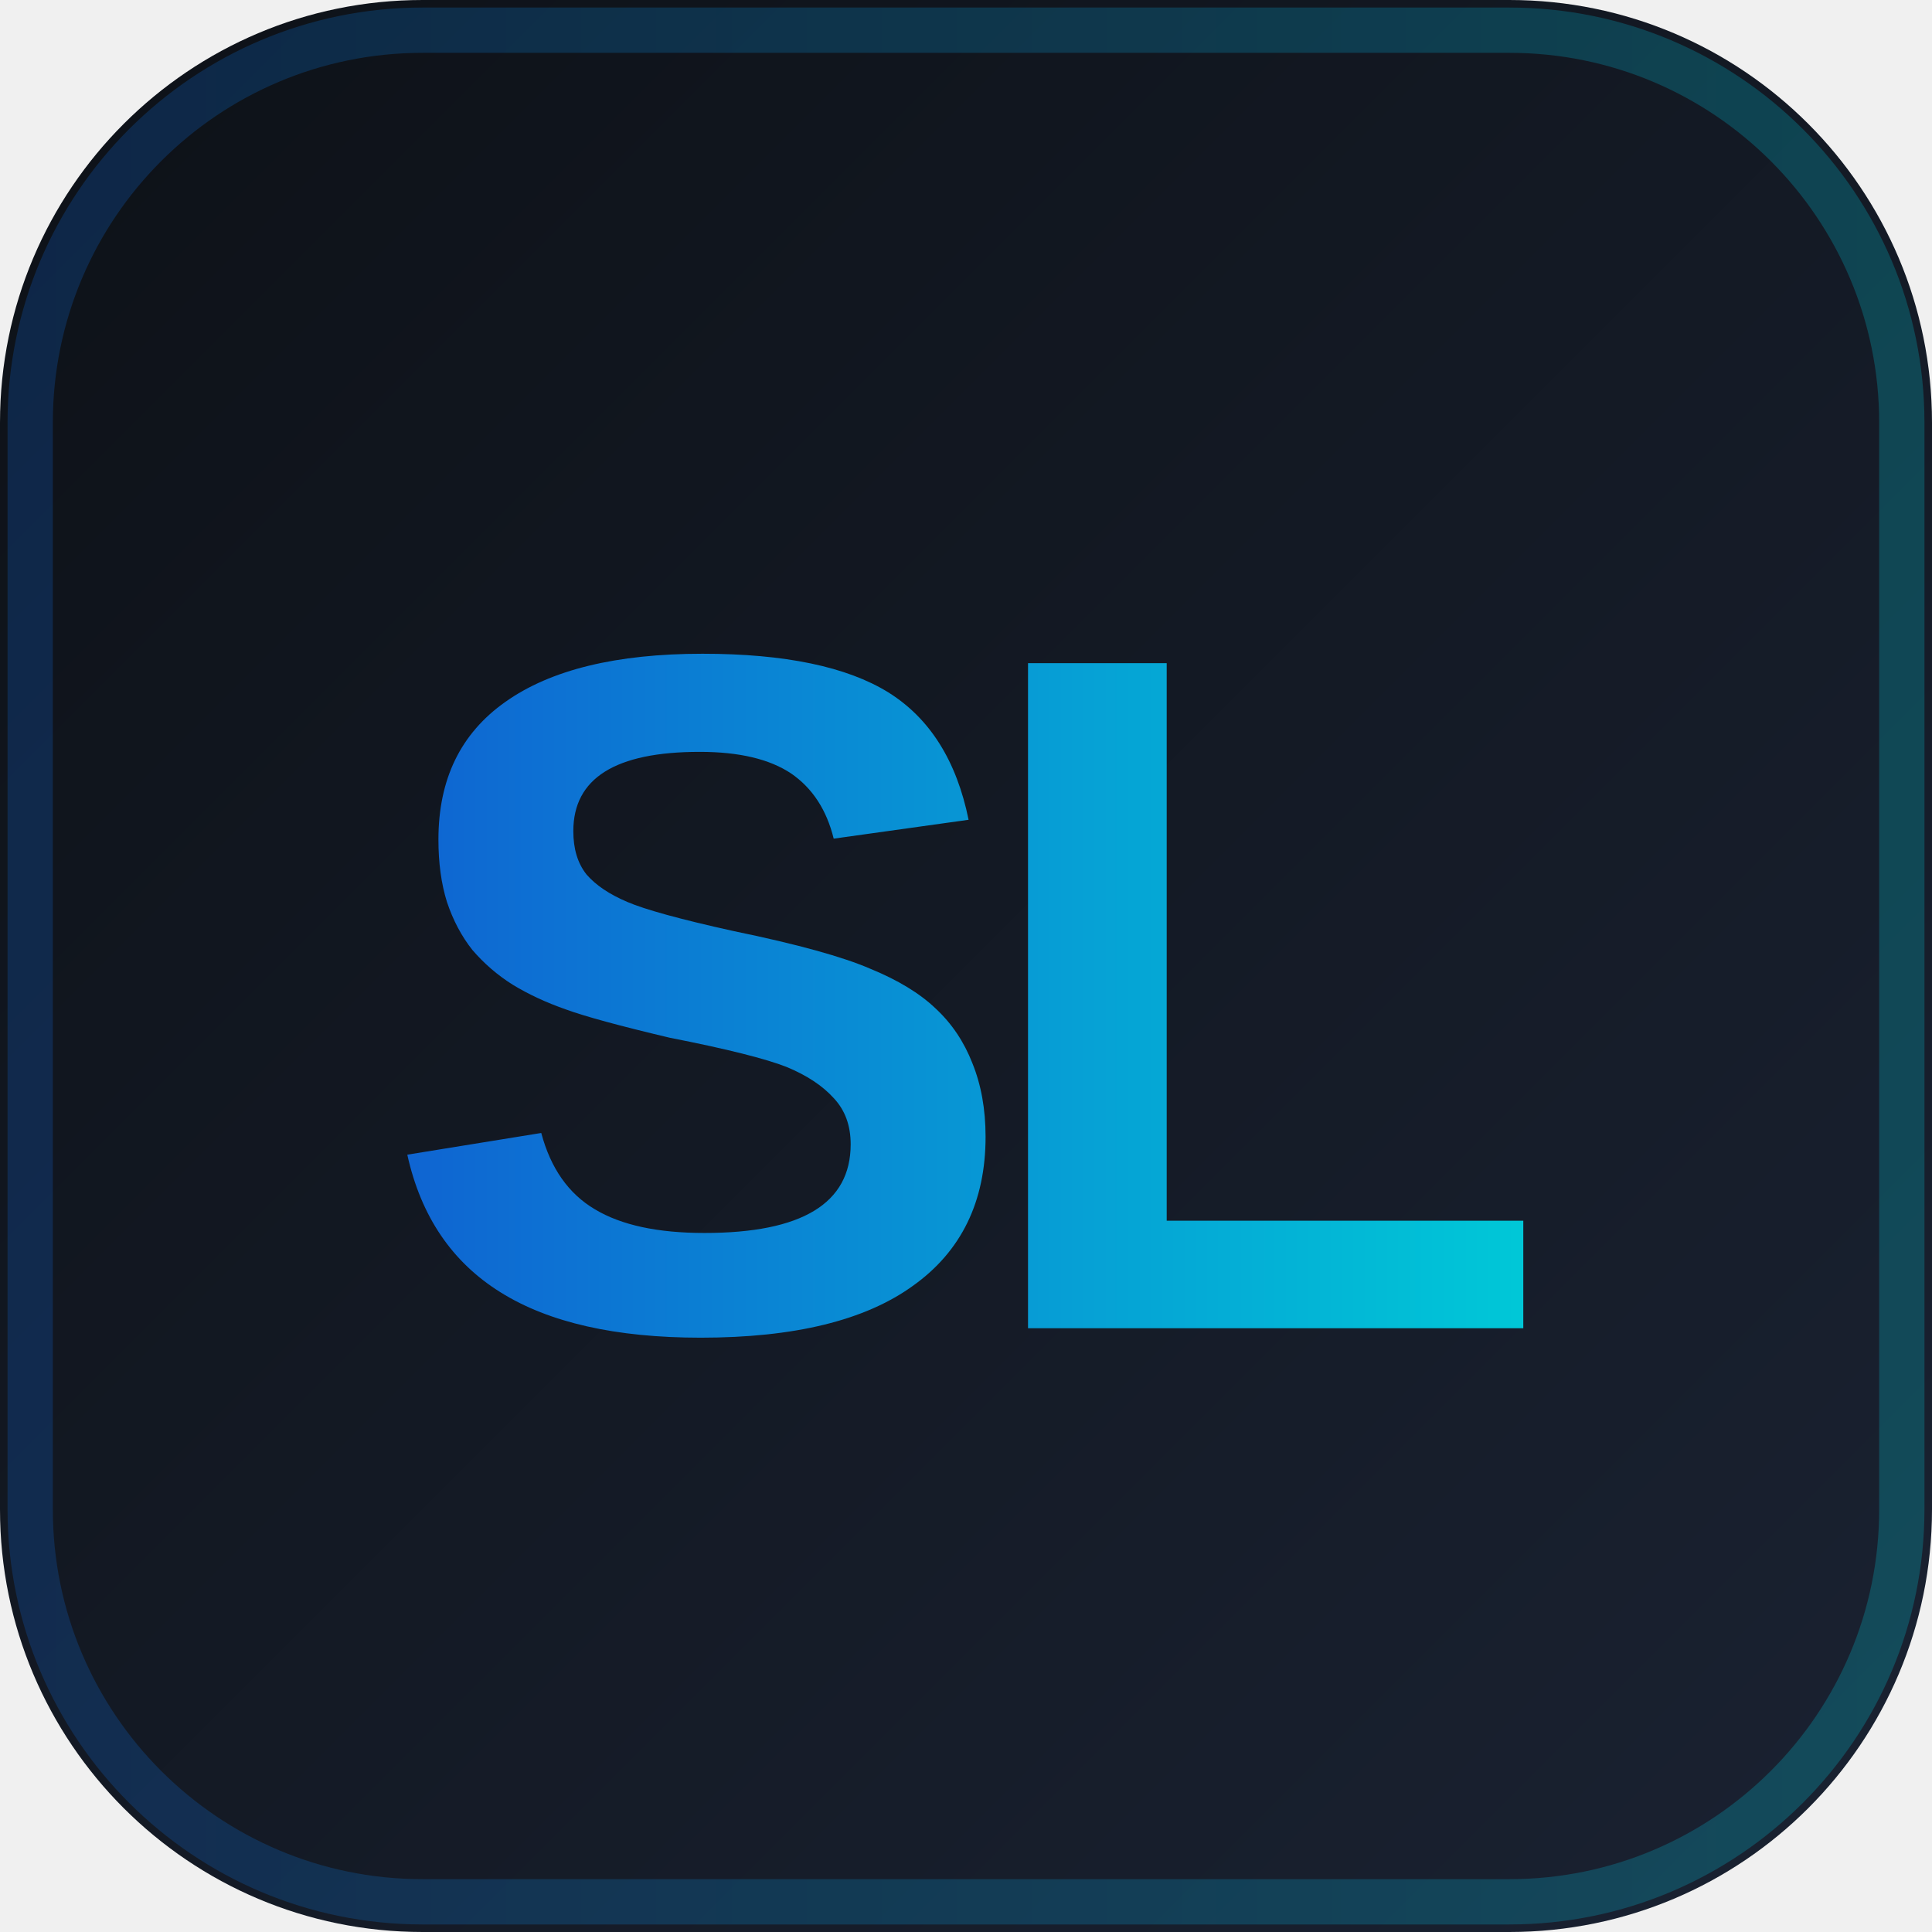
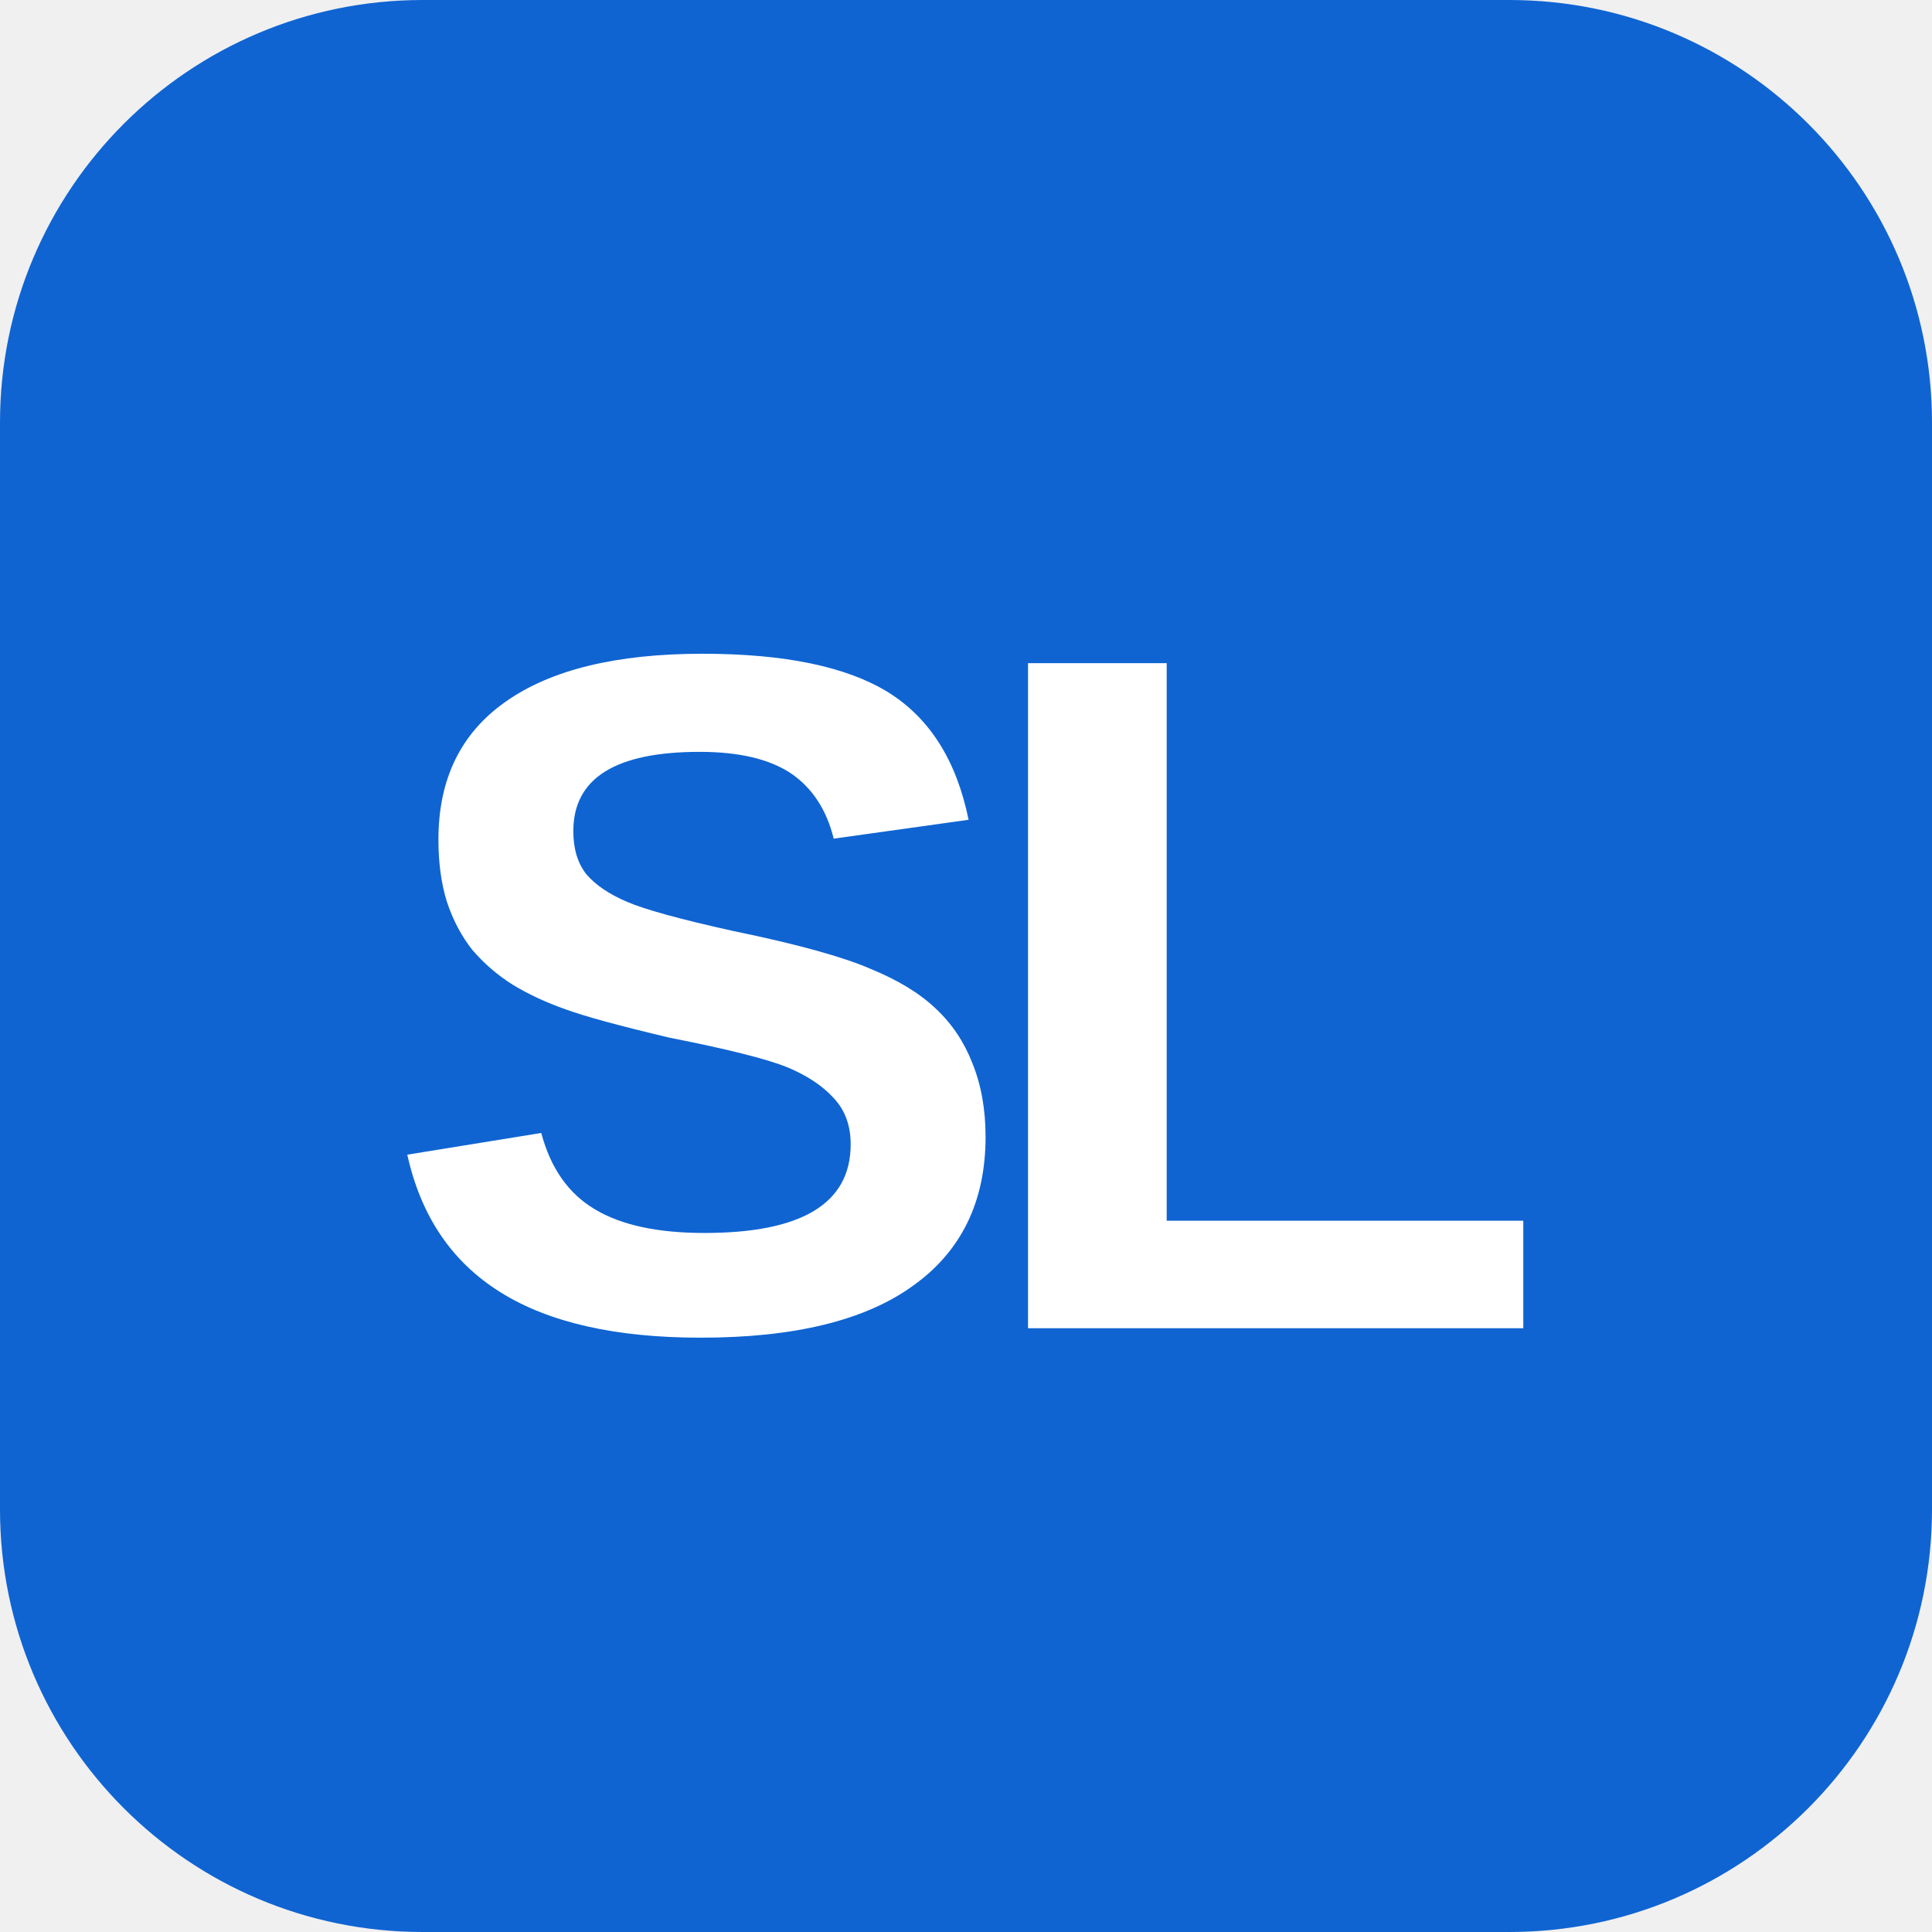
<svg xmlns="http://www.w3.org/2000/svg" viewBox="0 0 32 32">
-   <defs>
-     <linearGradient id="bg" x1="0%" y1="0%" x2="100%" y2="100%">
-       <stop offset="0%" stop-color="#0D1117" />
-       <stop offset="100%" stop-color="#1A2232" />
-     </linearGradient>
-     <linearGradient id="txt" x1="0%" y1="0%" x2="100%" y2="0%">
-       <stop offset="0%" stop-color="#0F64D2" />
-       <stop offset="100%" stop-color="#00C8D7" />
-     </linearGradient>
-   </defs>
-   <rect width="32" height="32" rx="7" ry="7" fill="url(#bg)" />
-   <rect x="0.5" y="0.5" width="31" height="31" rx="6.5" ry="6.5" fill="none" stroke="url(#txt)" stroke-width="0.75" opacity="0.25" />
-   <text x="16" y="22" text-anchor="middle" font-family="'Arial', 'Helvetica', sans-serif" font-weight="700" font-size="16" letter-spacing="-1" fill="url(#txt)">SL</text>
+   <rect width="32" height="32" rx="7" ry="7" fill="#0F64D2" />
+   <text x="16" y="22" text-anchor="middle" font-family="Arial, Helvetica, sans-serif" font-weight="700" font-size="16" letter-spacing="-1" fill="#FFFFFF">SL</text>
</svg>
